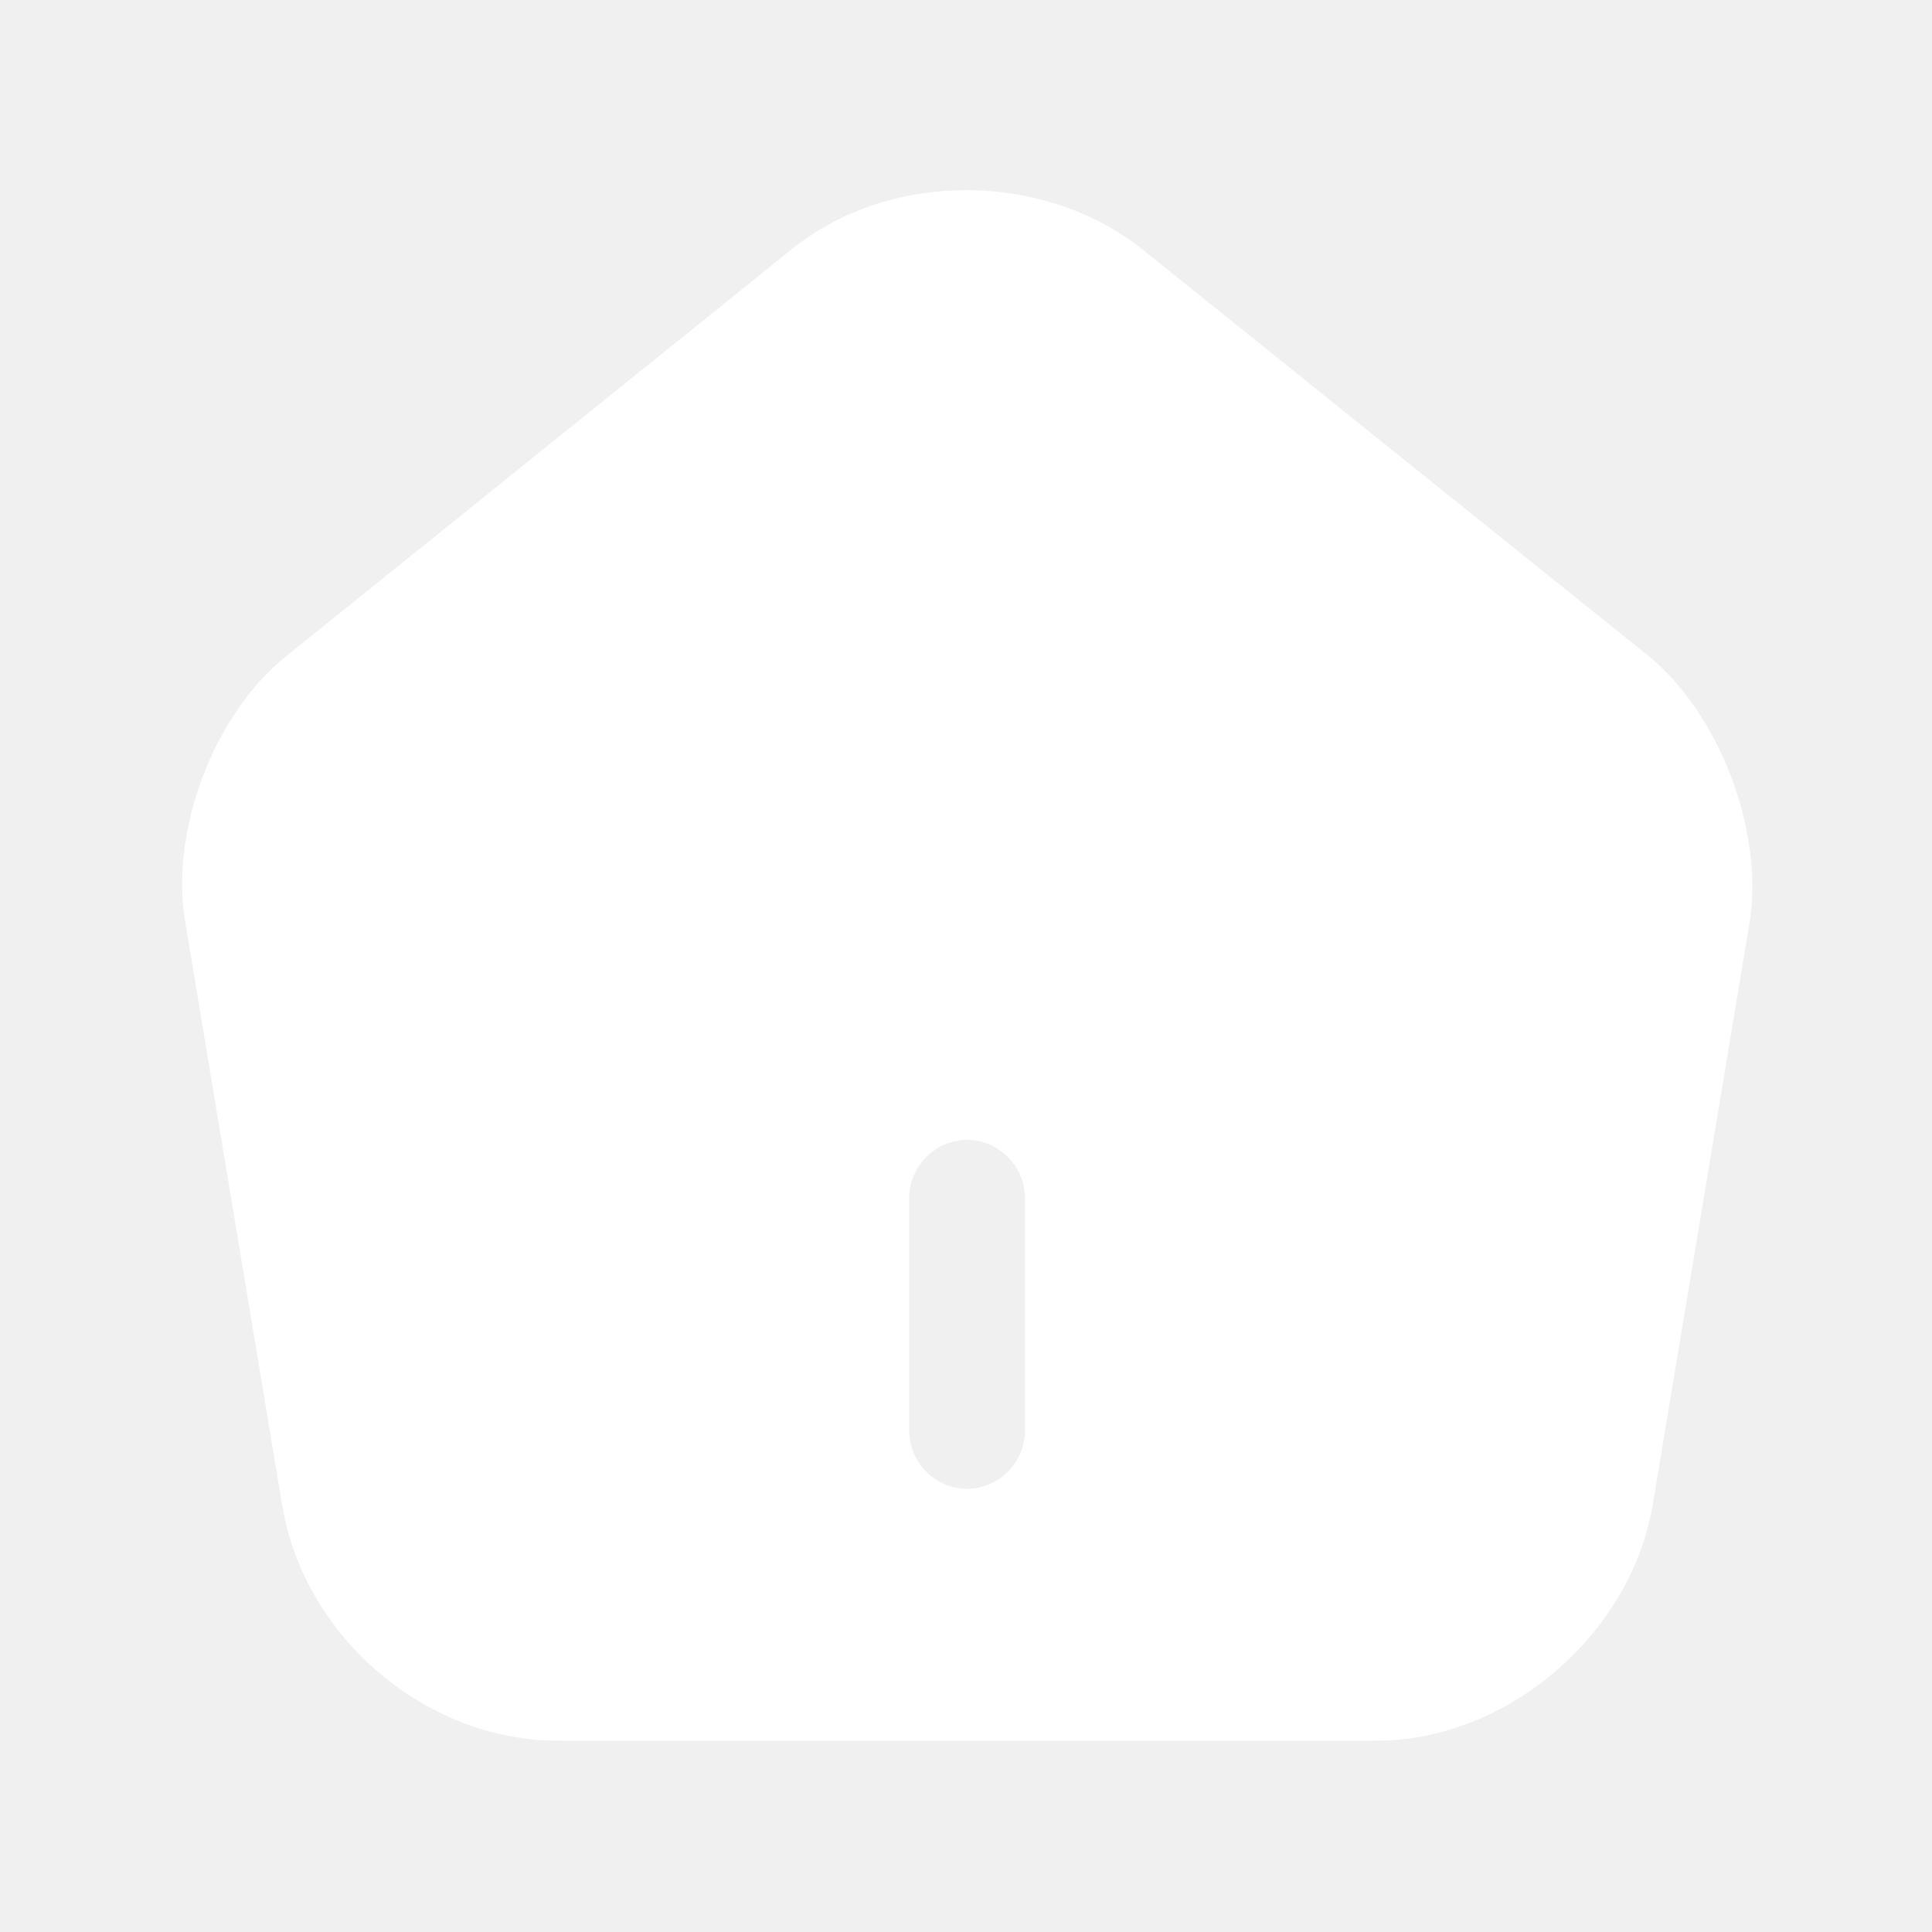
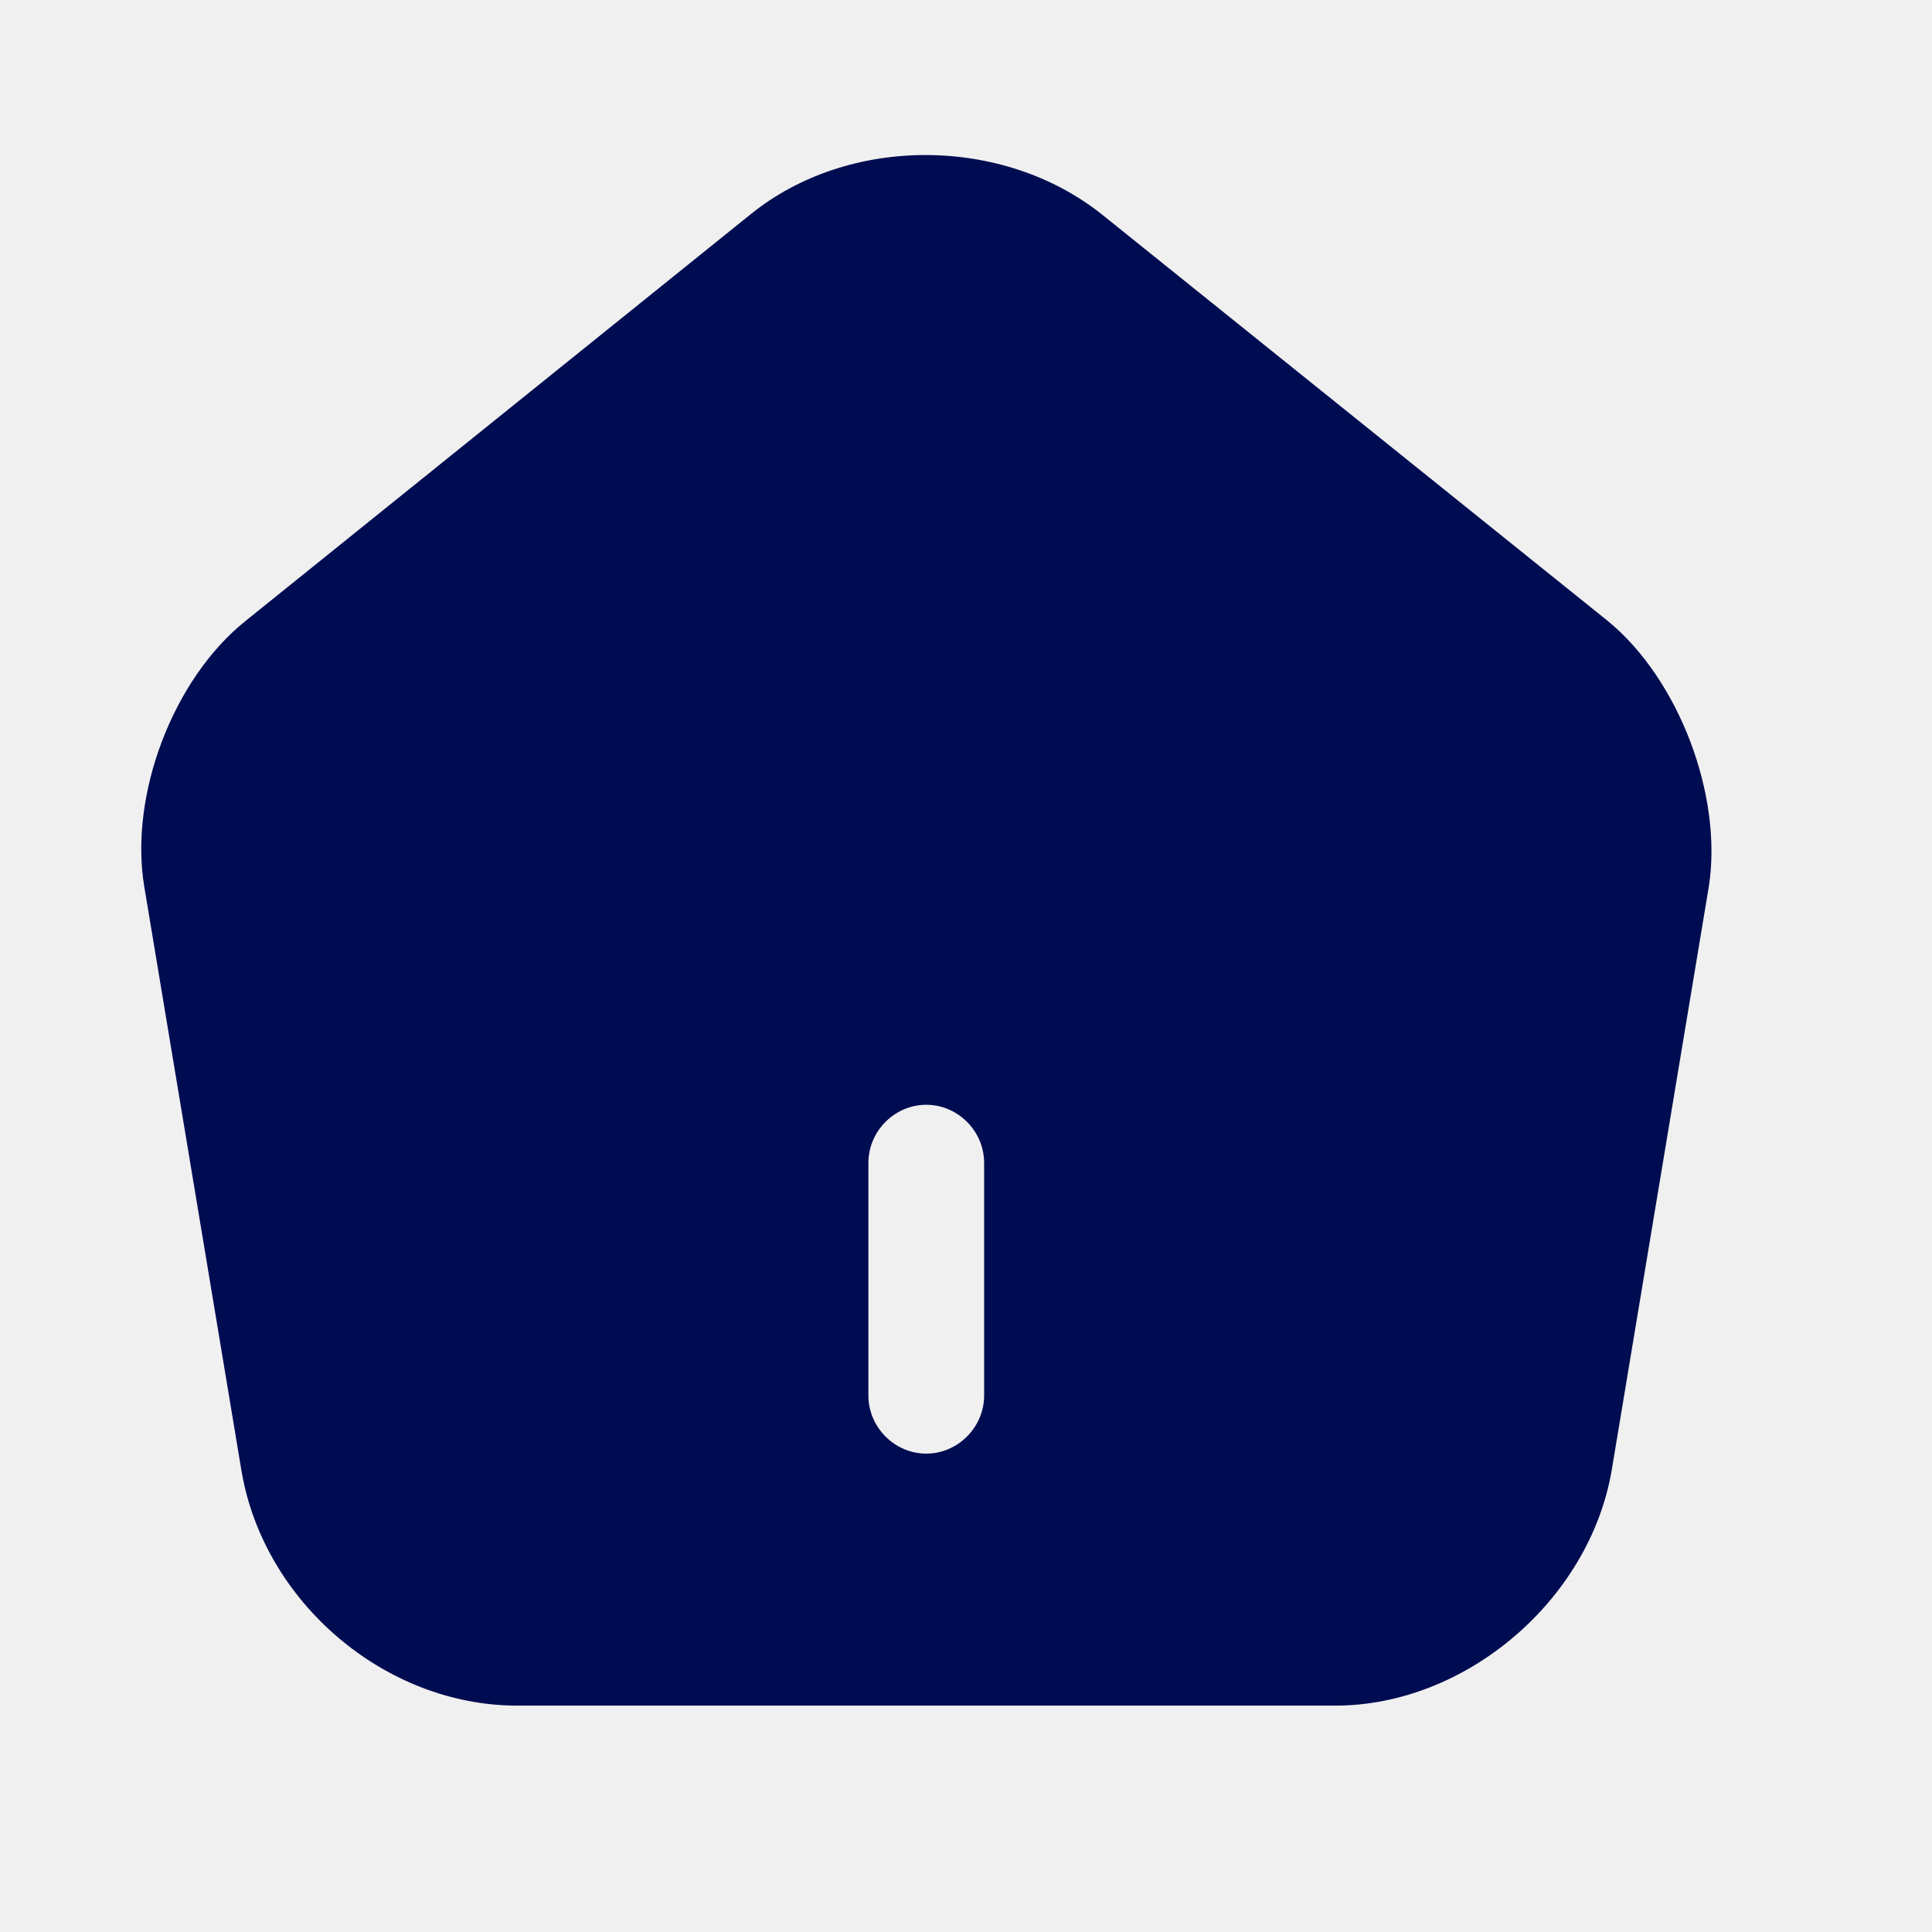
<svg xmlns="http://www.w3.org/2000/svg" width="23" height="23" viewBox="0 0 23 23" fill="none">
-   <path d="M19.627 7.811L13.608 2.975C12.432 2.033 10.594 2.024 9.427 2.966L3.408 7.811C2.545 8.503 2.021 9.888 2.205 10.977L3.362 17.936C3.629 19.496 5.072 20.723 6.643 20.723H16.383C17.936 20.723 19.406 19.468 19.673 17.927L20.831 10.968C20.996 9.888 20.472 8.503 19.627 7.811ZM12.202 17.032C12.202 17.41 11.89 17.724 11.513 17.724C11.136 17.724 10.824 17.41 10.824 17.032V14.263C10.824 13.884 11.136 13.57 11.513 13.57C11.89 13.57 12.202 13.884 12.202 14.263V17.032Z" fill="#fff" />
+   <path d="M19.141 7.393L13.122 2.556C11.946 1.615 10.108 1.606 8.941 2.547L2.922 7.393C2.058 8.085 1.535 9.469 1.718 10.558L2.876 17.517C3.143 19.077 4.585 20.305 6.157 20.305H15.897C17.45 20.305 18.92 19.05 19.186 17.508L20.344 10.549C20.51 9.469 19.986 8.085 19.141 7.393ZM11.716 16.613C11.716 16.991 11.403 17.305 11.027 17.305C10.65 17.305 10.338 16.991 10.338 16.613V13.844C10.338 13.466 10.65 13.152 11.027 13.152C11.403 13.152 11.716 13.466 11.716 13.844V16.613Z" fill="#000C51" />
</svg>
